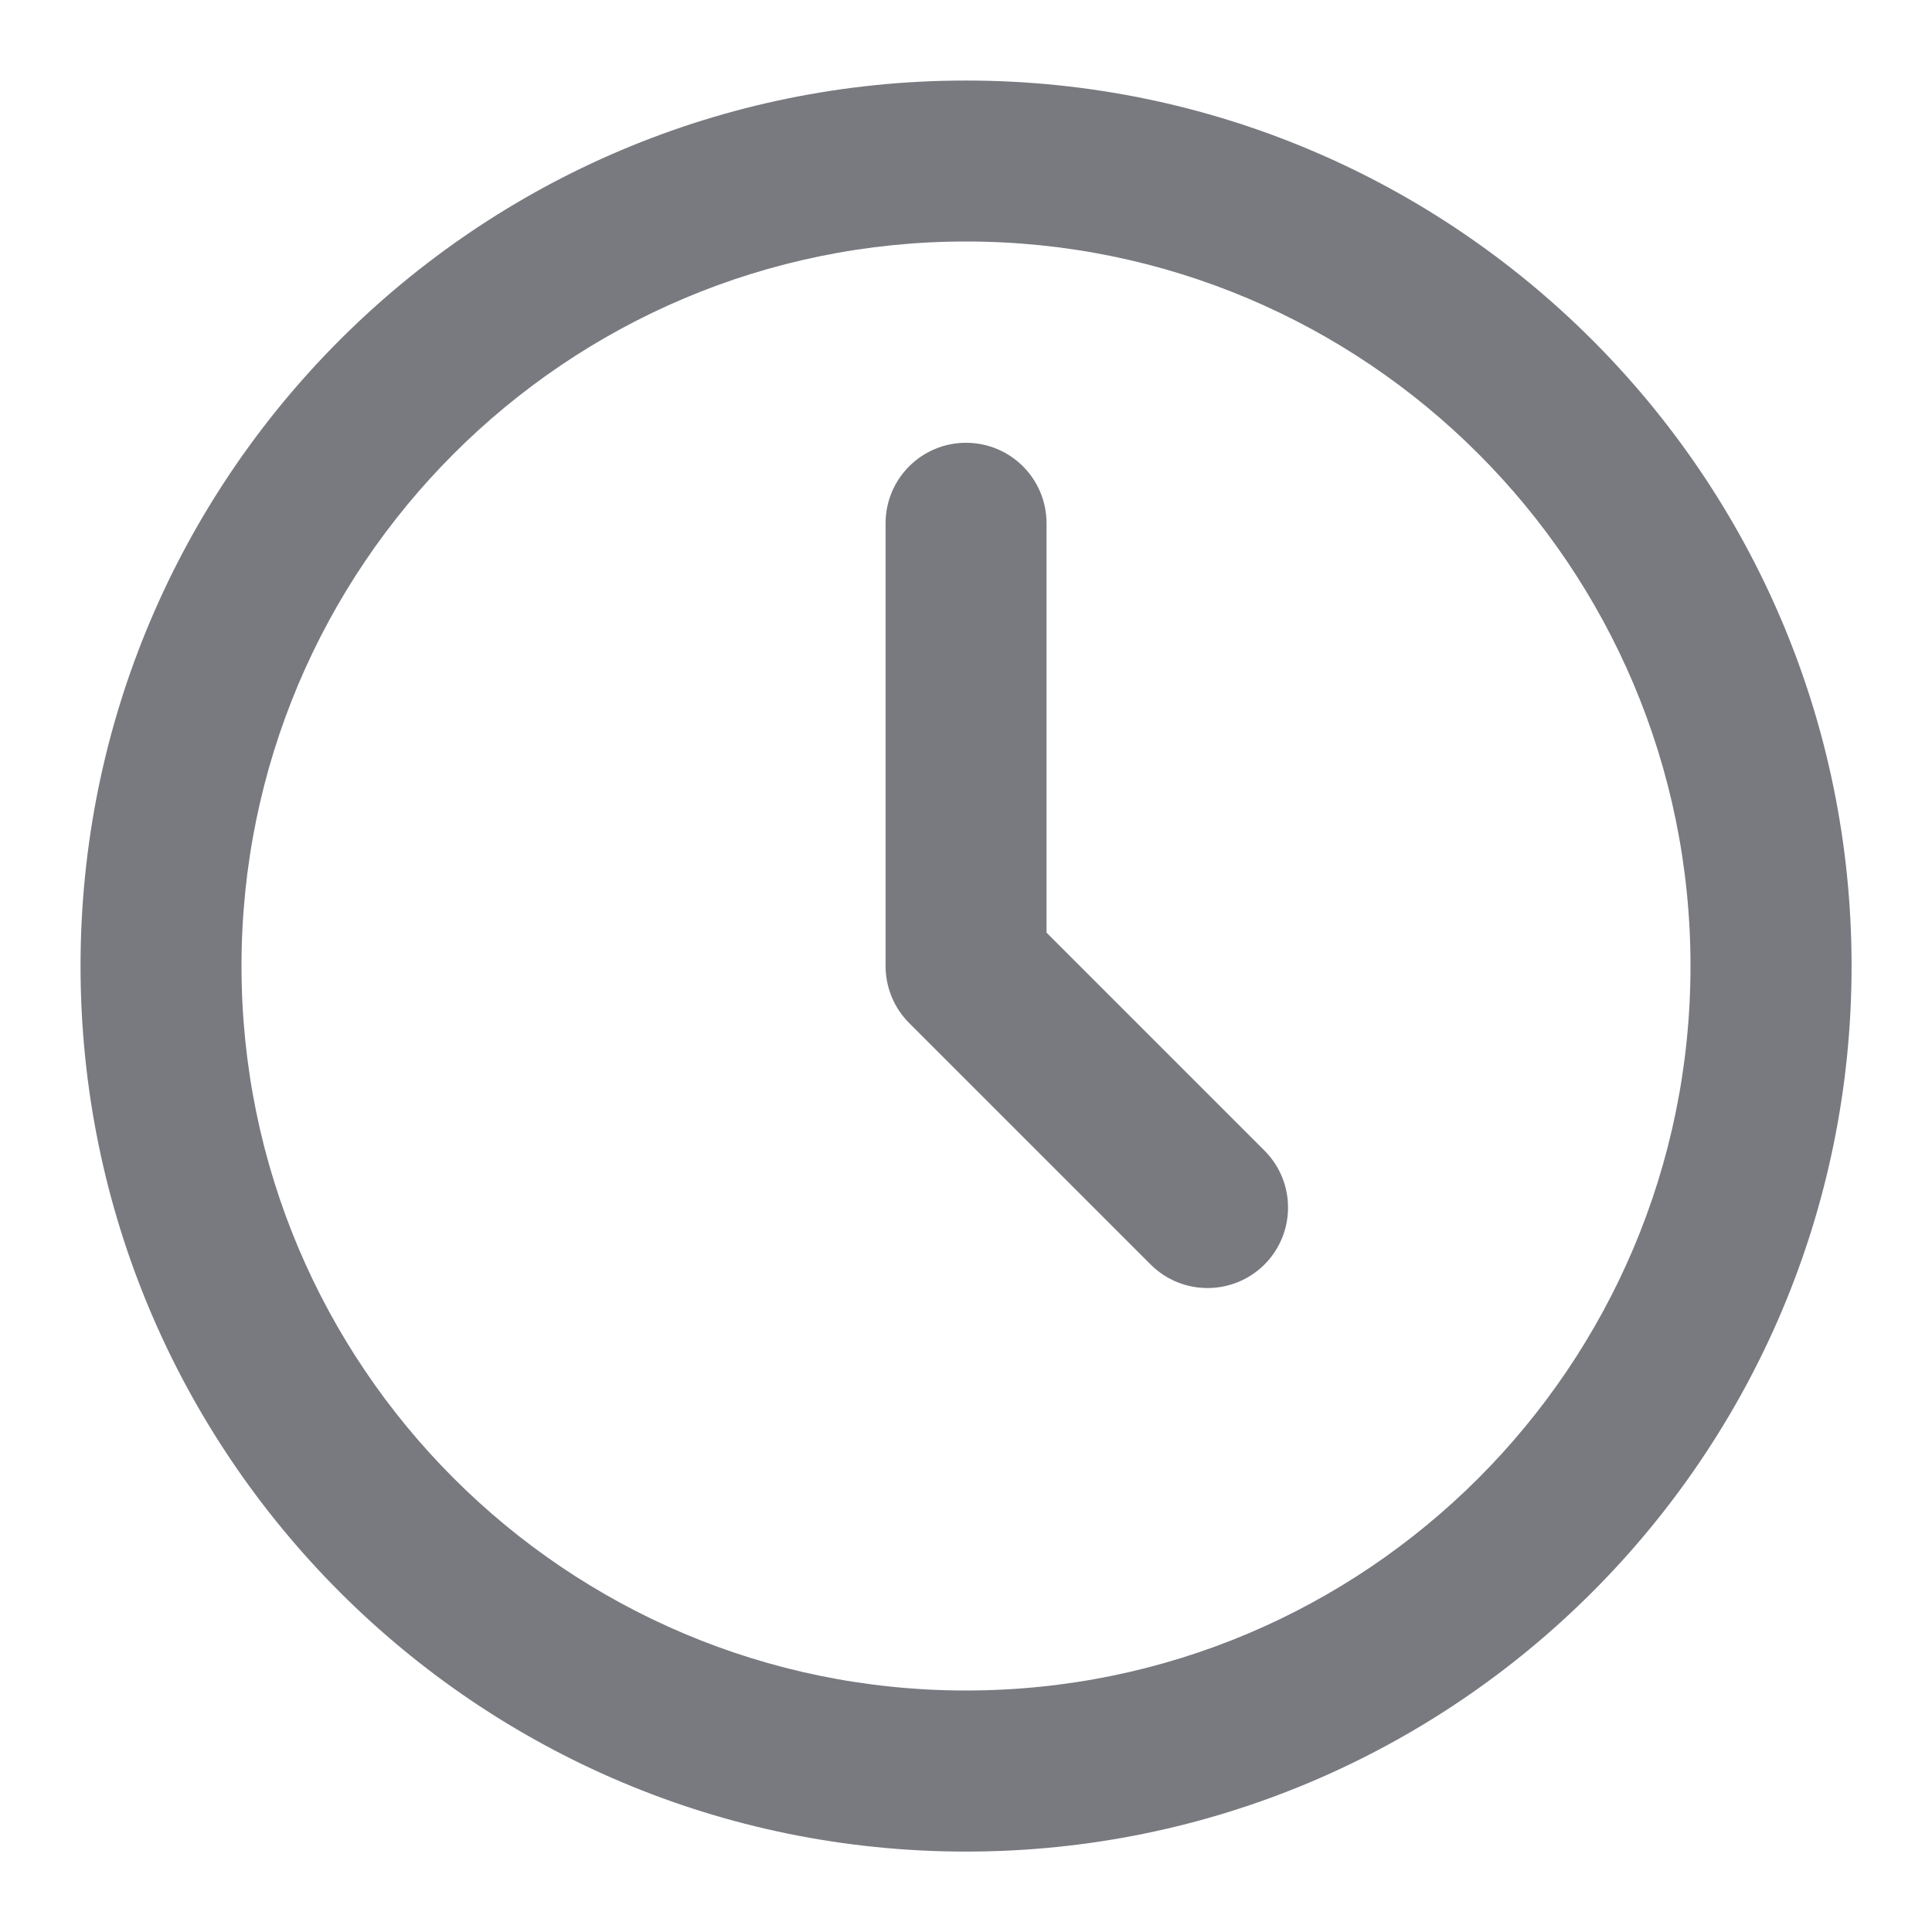
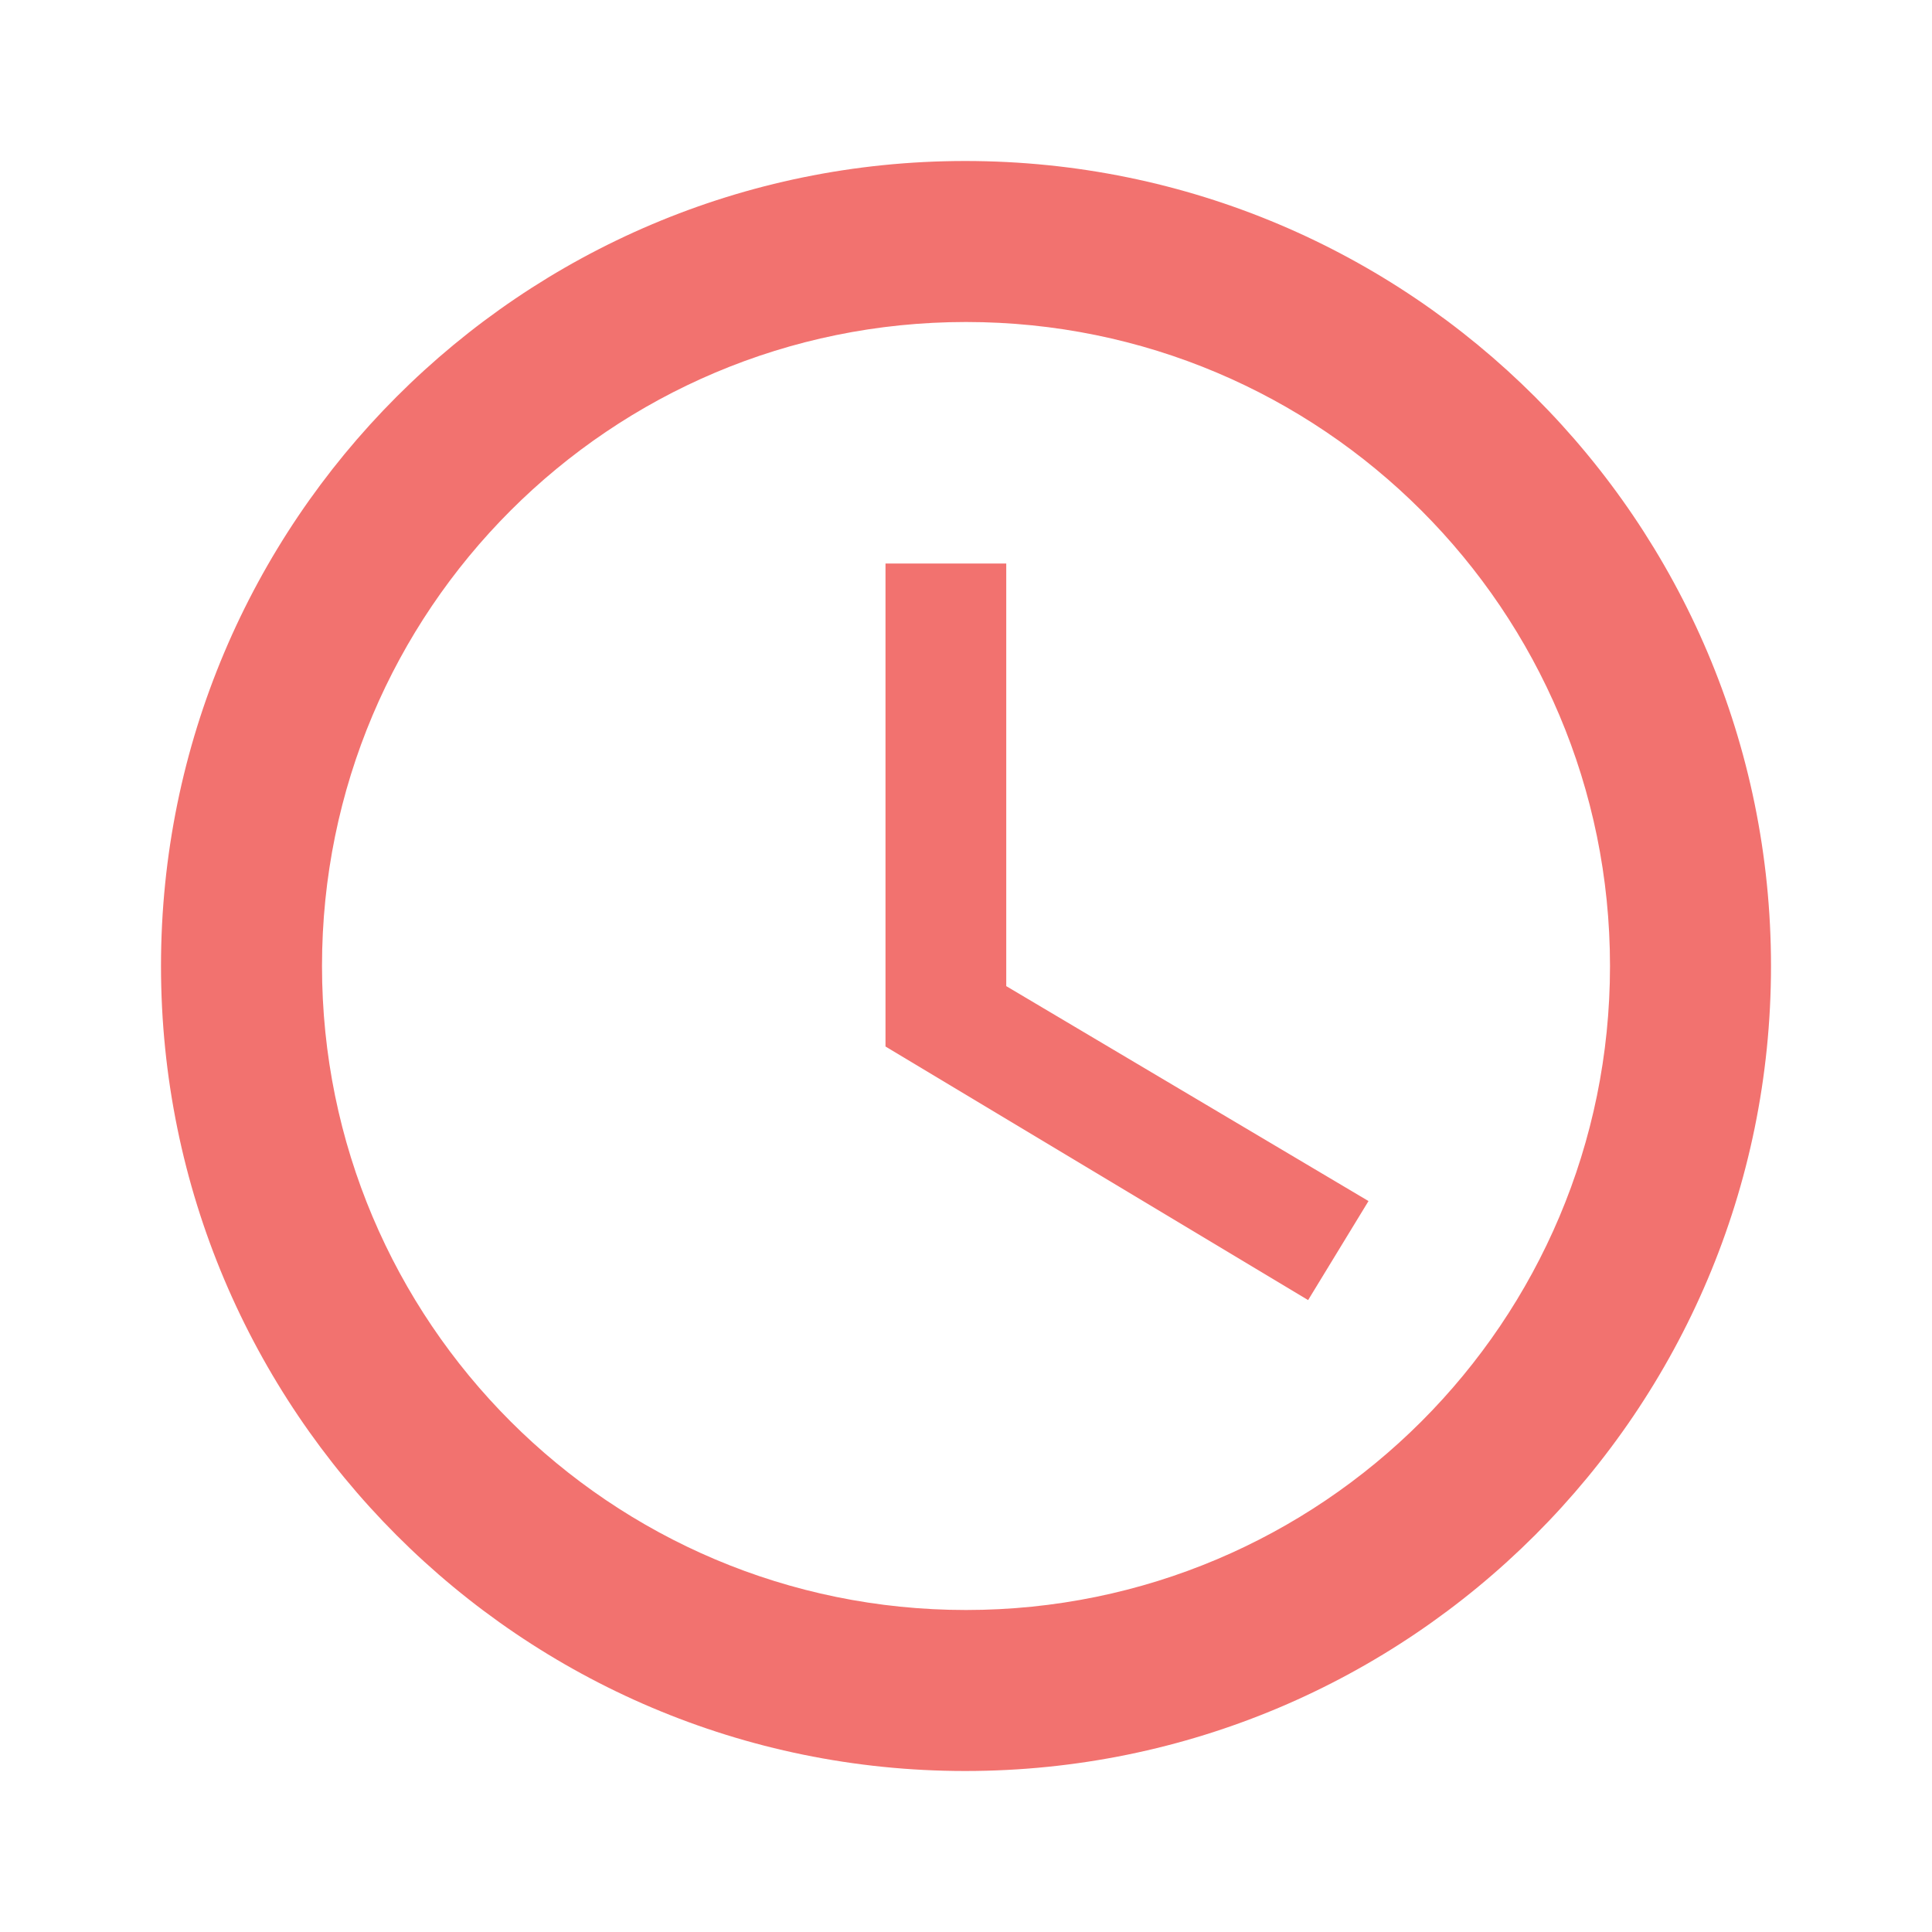
- <svg xmlns="http://www.w3.org/2000/svg" width="16" height="16" viewBox="0 0 16 16" fill="none">
-   <path d="M8.667 4.334C8.667 3.965 8.369 3.667 8 3.667C7.632 3.667 7.334 3.965 7.334 4.334V8C7.334 8.177 7.404 8.347 7.529 8.472L9.529 10.472C9.789 10.732 10.211 10.732 10.472 10.472C10.732 10.211 10.732 9.789 10.472 9.529L8.667 7.724V4.334Z" fill="#787A80" />
-   <path fill-rule="evenodd" clip-rule="evenodd" d="M8 0.667C3.95 0.667 0.667 3.95 0.667 8C0.667 12.05 3.95 15.334 8 15.334C12.05 15.334 15.334 12.05 15.334 8C15.334 3.95 12.05 0.667 8 0.667ZM2 8C2 4.687 4.687 2 8 2C11.314 2 14 4.687 14 8C14 11.314 11.314 14 8 14C4.687 14 2 11.314 2 8Z" fill="#787A80" />
+ <svg xmlns="http://www.w3.org/2000/svg" width="24" height="24" viewBox="0 0 24 24" fill="none">
+   <path fill-rule="evenodd" clip-rule="evenodd" d="M11.99 2C6.47 2 2 6.48 2 12C2 17.52 6.47 22 11.99 22C17.52 22 22 17.52 22 12C22 6.48 17.52 2 11.99 2ZM12 20C7.58 20 4 16.42 4 12C4 7.58 7.58 4 12 4C16.42 4 20 7.58 20 12C20 16.42 16.42 20 12 20ZM11 7H12.5V12.25L17 14.92L16.25 16.15L11 13V7Z" fill="#F2726F" />
</svg>
